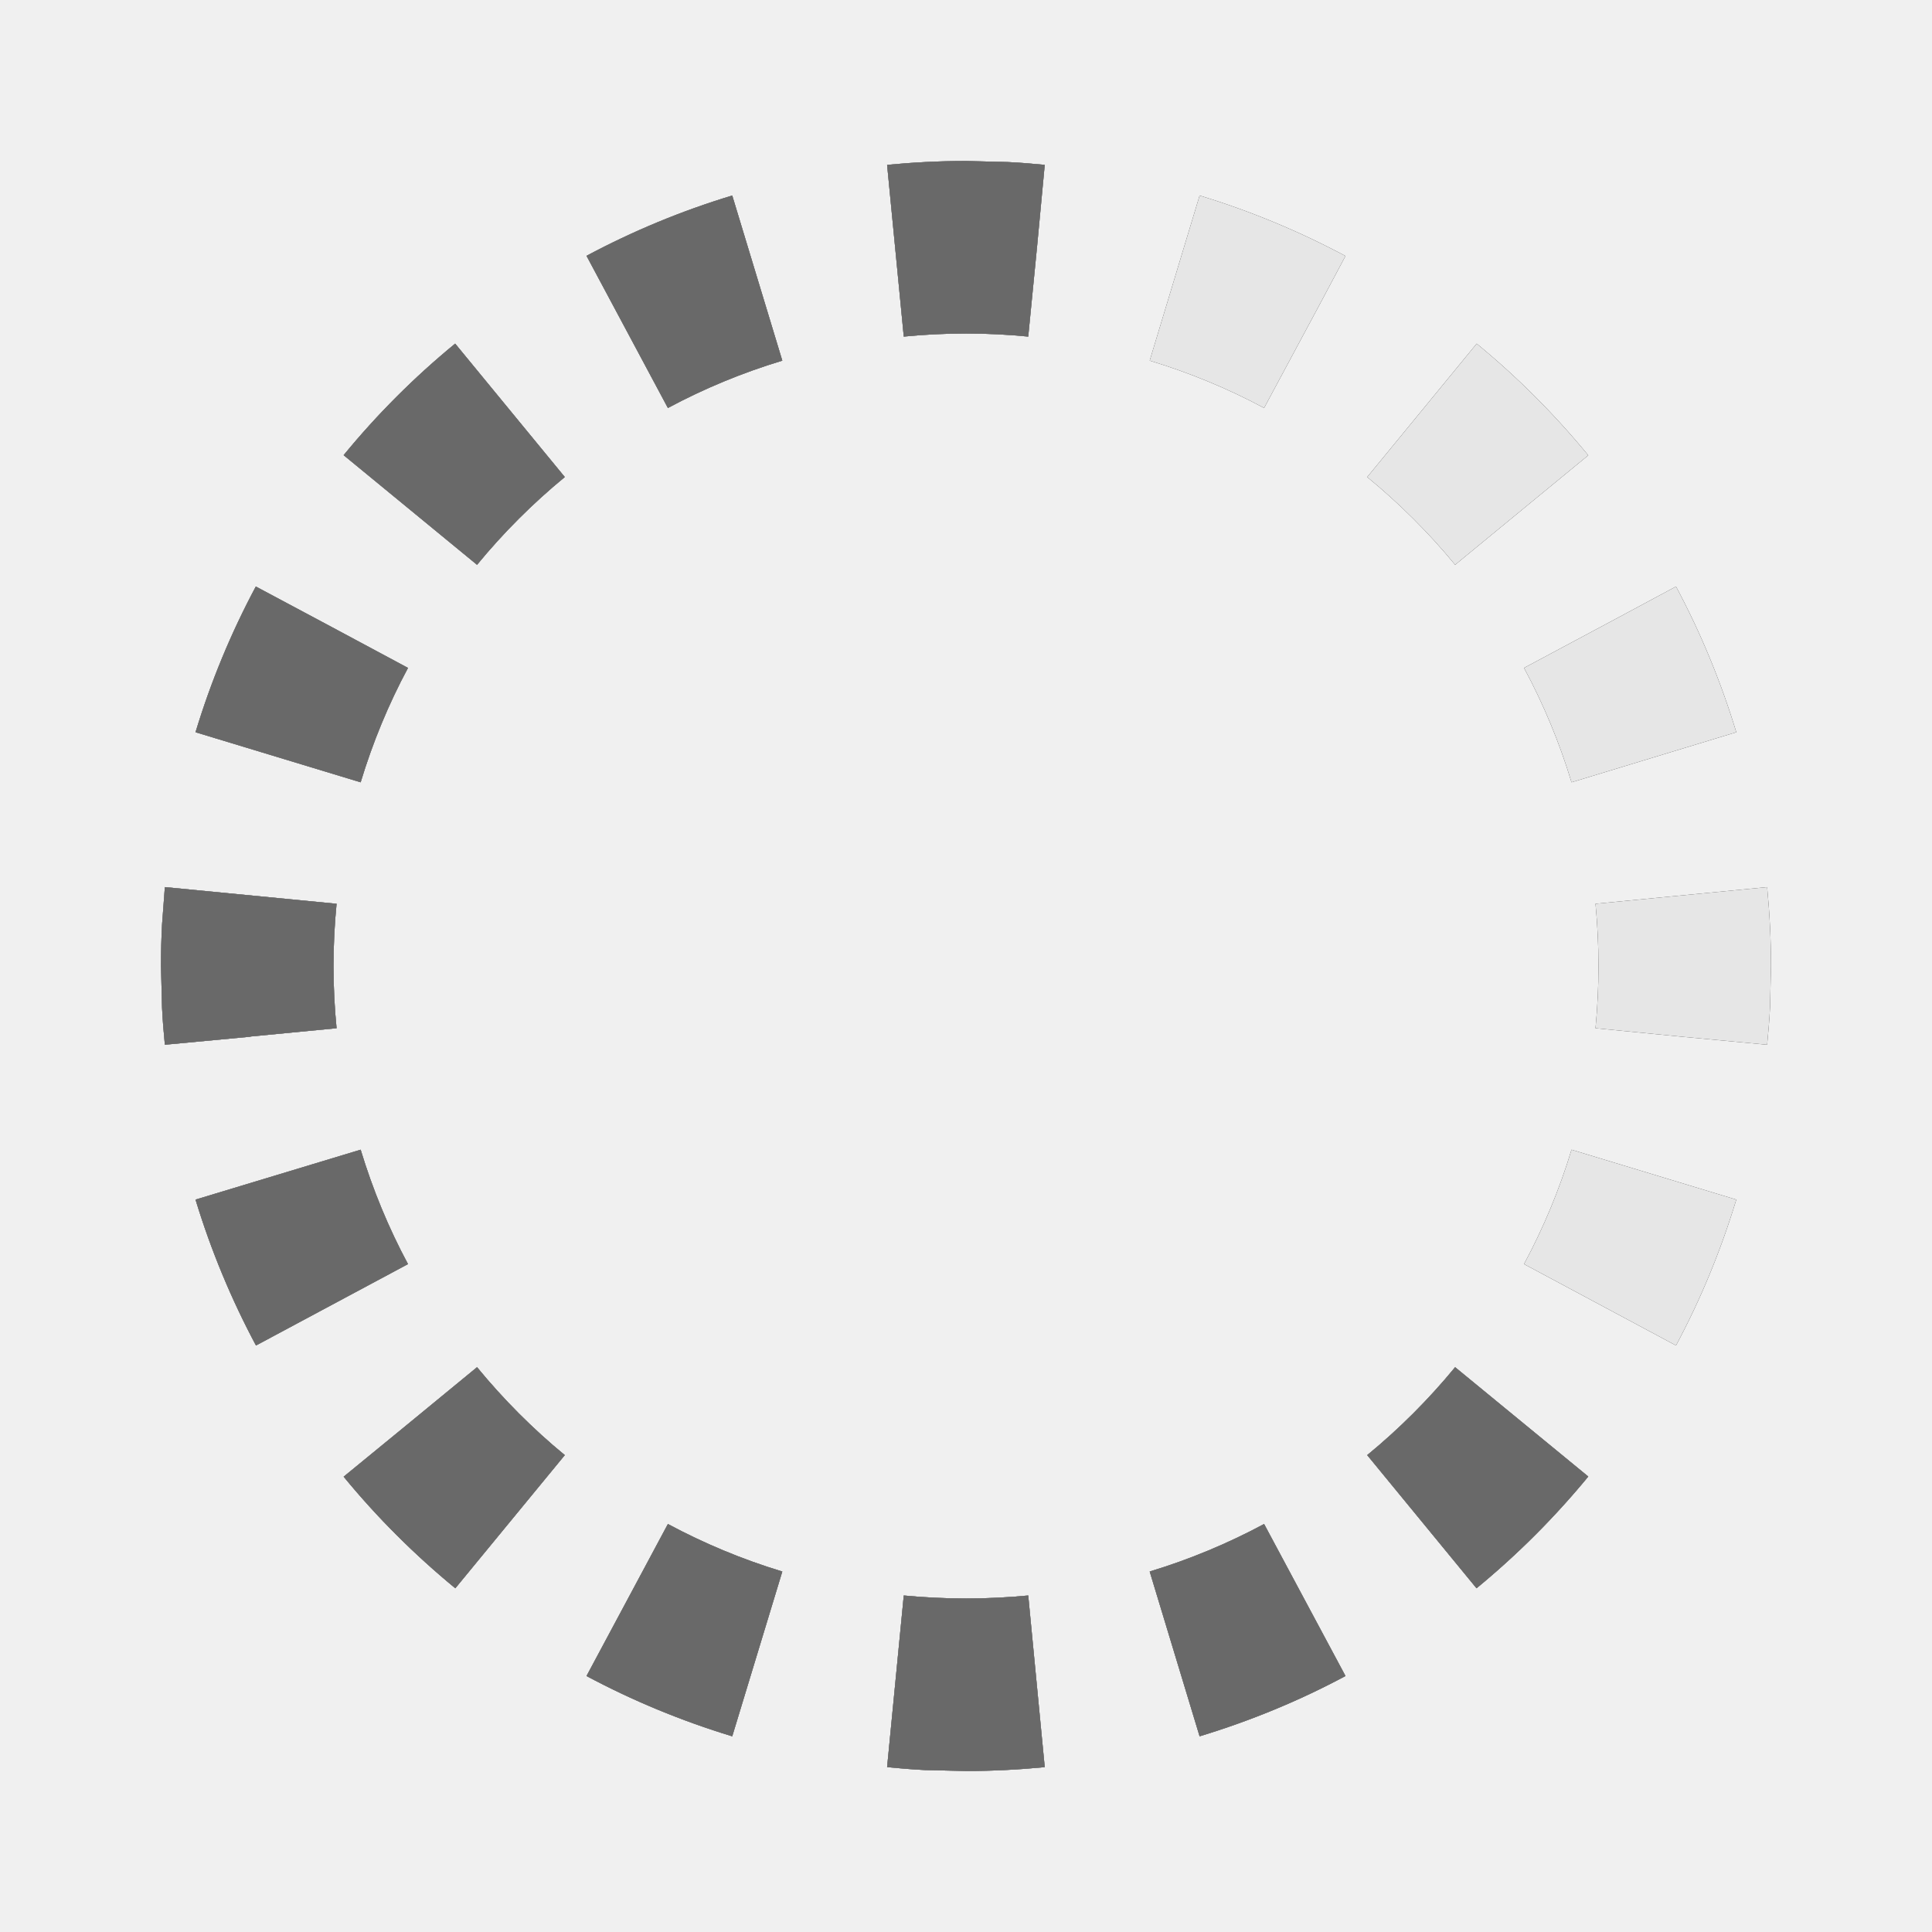
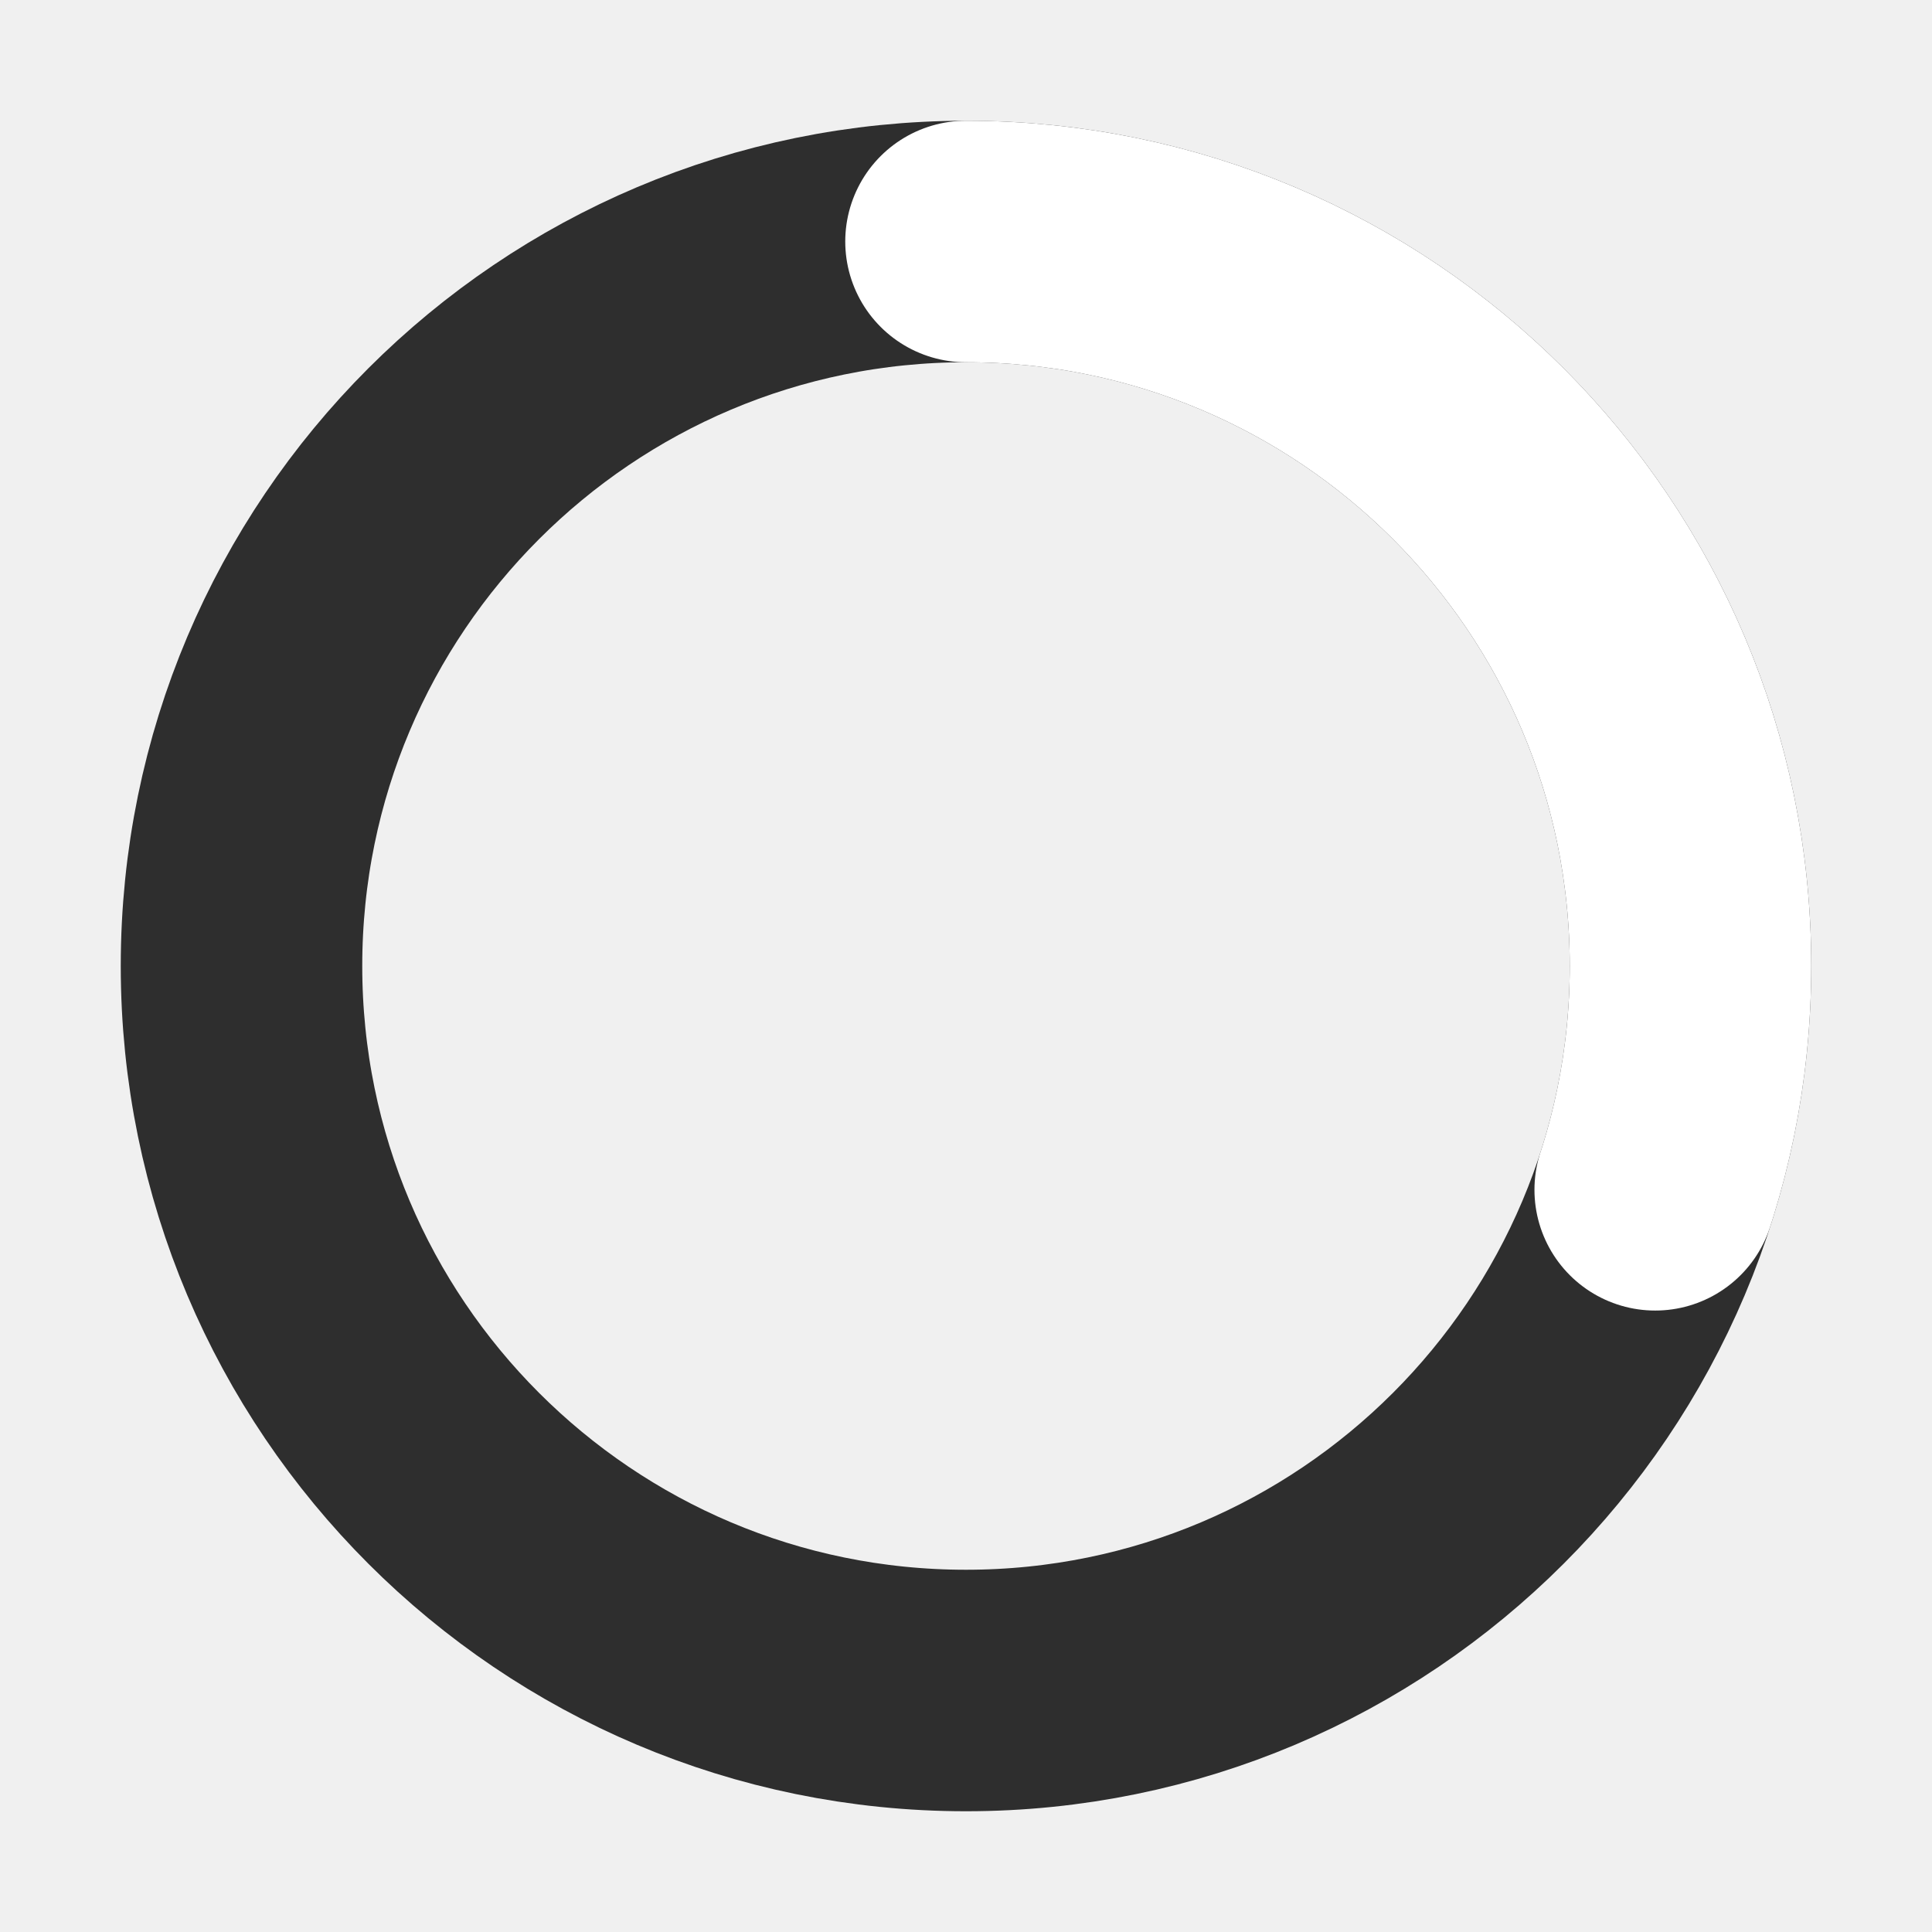
<svg xmlns="http://www.w3.org/2000/svg" width="24" height="24" viewBox="0 0 24 24" fill="none">
-   <path d="M12.978 21.952C12.657 21.983 12.331 22 12.001 22L11.486 21.988C11.33 21.98 11.174 21.967 11.02 21.952L11.227 19.82C11.48 19.844 11.74 19.857 12.001 19.857C12.262 19.857 12.52 19.844 12.773 19.82L12.978 21.952Z" fill="#050505" />
-   <path d="M12.978 21.952C12.657 21.983 12.331 22 12.001 22L11.486 21.988C11.33 21.98 11.174 21.967 11.02 21.952L11.227 19.82C11.48 19.844 11.74 19.857 12.001 19.857C12.262 19.857 12.52 19.844 12.773 19.82L12.978 21.952Z" fill="white" fill-opacity="0.9" />
-   <path d="M8.297 18.932C8.746 19.173 9.222 19.372 9.718 19.522L9.096 21.569C8.465 21.377 7.858 21.126 7.286 20.82L8.297 18.932Z" fill="#050505" />
-   <path d="M8.297 18.932C8.746 19.173 9.222 19.372 9.718 19.522L9.096 21.569C8.465 21.377 7.858 21.126 7.286 20.82L8.297 18.932Z" fill="white" fill-opacity="0.9" />
-   <path d="M16.714 20.82C16.141 21.127 15.534 21.377 14.902 21.569L14.282 19.522C14.778 19.372 15.254 19.173 15.703 18.932L16.714 20.82Z" fill="#050505" />
-   <path d="M16.714 20.82C16.141 21.127 15.534 21.377 14.902 21.569L14.282 19.522C14.778 19.372 15.254 19.173 15.703 18.932L16.714 20.82Z" fill="white" fill-opacity="0.9" />
-   <path d="M5.926 16.984C6.253 17.382 6.618 17.749 7.016 18.076L5.656 19.73C5.15 19.314 4.684 18.85 4.269 18.344L5.022 17.727L5.926 16.984Z" fill="#050505" />
-   <path d="M5.926 16.984C6.253 17.382 6.618 17.749 7.016 18.076L5.656 19.73C5.15 19.314 4.684 18.85 4.269 18.344L5.022 17.727L5.926 16.984Z" fill="white" fill-opacity="0.9" />
-   <path d="M19.73 18.342C19.313 18.849 18.849 19.313 18.342 19.73L16.984 18.076C17.382 17.749 17.749 17.382 18.076 16.984L19.73 18.342Z" fill="#050505" />
-   <path d="M19.73 18.342C19.313 18.849 18.849 19.313 18.342 19.73L16.984 18.076C17.382 17.749 17.749 17.382 18.076 16.984L19.73 18.342Z" fill="white" fill-opacity="0.9" />
-   <path d="M4.48 14.282C4.63 14.777 4.827 15.254 5.068 15.703L3.18 16.714C2.874 16.141 2.621 15.534 2.429 14.902L4.48 14.282Z" fill="#050505" />
-   <path d="M4.48 14.282C4.63 14.777 4.827 15.254 5.068 15.703L3.18 16.714C2.874 16.141 2.621 15.534 2.429 14.902L4.48 14.282Z" fill="white" fill-opacity="0.9" />
-   <path d="M21.569 14.902C21.377 15.534 21.127 16.141 20.82 16.714L18.932 15.703C19.173 15.254 19.372 14.778 19.522 14.282L21.569 14.902Z" fill="#050505" />
-   <path d="M21.569 14.902C21.377 15.534 21.127 16.141 20.82 16.714L18.932 15.703C19.173 15.254 19.372 14.778 19.522 14.282L21.569 14.902Z" fill="white" fill-opacity="0.9" />
-   <path d="M4.181 11.227C4.156 11.48 4.143 11.74 4.143 12.001C4.143 12.262 4.156 12.52 4.181 12.773L3.111 12.876L3.113 12.878L2.048 12.978C2.033 12.825 2.02 12.671 2.013 12.516L2 12.001C2 11.829 2.004 11.656 2.013 11.486L2.048 11.02L4.181 11.227Z" fill="#050505" />
-   <path d="M4.181 11.227C4.156 11.48 4.143 11.74 4.143 12.001C4.143 12.262 4.156 12.52 4.181 12.773L3.111 12.876L3.113 12.878L2.048 12.978C2.033 12.825 2.02 12.671 2.013 12.516L2 12.001C2 11.829 2.004 11.656 2.013 11.486L2.048 11.02L4.181 11.227Z" fill="white" fill-opacity="0.9" />
-   <path d="M21.952 11.02C21.983 11.342 22 11.67 22 12.001L21.988 12.516C21.98 12.671 21.967 12.825 21.952 12.978L20.887 12.878L19.82 12.773C19.844 12.52 19.857 12.262 19.857 12.001C19.857 11.74 19.844 11.48 19.82 11.227L21.952 11.02Z" fill="#050505" />
-   <path d="M21.952 11.02C21.983 11.342 22 11.67 22 12.001L21.988 12.516C21.98 12.671 21.967 12.825 21.952 12.978L20.887 12.878L19.82 12.773C19.844 12.52 19.857 12.262 19.857 12.001C19.857 11.74 19.844 11.48 19.82 11.227L21.952 11.02Z" fill="white" fill-opacity="0.9" />
-   <path d="M4.124 7.791L5.068 8.297C4.827 8.746 4.63 9.222 4.48 9.718L2.429 9.096C2.62 8.465 2.872 7.858 3.178 7.286L4.124 7.791Z" fill="#050505" />
-   <path d="M4.124 7.791L5.068 8.297C4.827 8.746 4.63 9.222 4.48 9.718L2.429 9.096C2.62 8.465 2.872 7.858 3.178 7.286L4.124 7.791Z" fill="white" fill-opacity="0.9" />
-   <path d="M20.82 7.286C21.126 7.858 21.377 8.465 21.569 9.096L19.522 9.718C19.372 9.222 19.173 8.746 18.932 8.297L20.114 7.665L20.82 7.286Z" fill="#050505" />
-   <path d="M20.82 7.286C21.126 7.858 21.377 8.465 21.569 9.096L19.522 9.718C19.372 9.222 19.173 8.746 18.932 8.297L20.114 7.665L20.82 7.286Z" fill="white" fill-opacity="0.9" />
-   <path d="M5.656 4.271L7.016 5.926C6.618 6.253 6.253 6.618 5.926 7.016L4.271 5.656L4.269 5.654C4.684 5.148 5.148 4.684 5.654 4.269L5.656 4.271Z" fill="#050505" />
-   <path d="M5.656 4.271L7.016 5.926C6.618 6.253 6.253 6.618 5.926 7.016L4.271 5.656L4.269 5.654C4.684 5.148 5.148 4.684 5.654 4.269L5.656 4.271Z" fill="white" fill-opacity="0.9" />
-   <path d="M18.344 4.269C18.85 4.684 19.314 5.15 19.73 5.656L18.076 7.016C17.749 6.618 17.382 6.253 16.984 5.926L18.344 4.269Z" fill="#050505" />
-   <path d="M18.344 4.269C18.85 4.684 19.314 5.15 19.73 5.656L18.076 7.016C17.749 6.618 17.382 6.253 16.984 5.926L18.344 4.269Z" fill="white" fill-opacity="0.9" />
-   <path d="M9.718 4.48C9.222 4.63 8.746 4.827 8.297 5.068L7.286 3.178C7.858 2.872 8.465 2.62 9.096 2.429L9.718 4.48Z" fill="#050505" />
-   <path d="M9.718 4.48C9.222 4.63 8.746 4.827 8.297 5.068L7.286 3.178C7.858 2.872 8.465 2.62 9.096 2.429L9.718 4.48Z" fill="white" fill-opacity="0.9" />
-   <path d="M14.902 2.429C15.534 2.621 16.141 2.874 16.714 3.18L16.385 3.798L15.703 5.068C15.254 4.827 14.777 4.63 14.282 4.48L14.902 2.429Z" fill="#050505" />
-   <path d="M14.902 2.429C15.534 2.621 16.141 2.874 16.714 3.18L16.385 3.798L15.703 5.068C15.254 4.827 14.777 4.63 14.282 4.48L14.902 2.429Z" fill="white" fill-opacity="0.9" />
-   <path d="M12.516 2.013C12.671 2.02 12.825 2.033 12.978 2.048L12.882 3.071L12.773 4.181C12.52 4.156 12.262 4.143 12.001 4.143C11.74 4.143 11.48 4.156 11.227 4.181L11.02 2.048C11.342 2.017 11.67 2 12.001 2L12.516 2.013Z" fill="#050505" />
-   <path d="M12.516 2.013C12.671 2.02 12.825 2.033 12.978 2.048L12.882 3.071L12.773 4.181C12.52 4.156 12.262 4.143 12.001 4.143C11.74 4.143 11.48 4.156 11.227 4.181L11.02 2.048C11.342 2.017 11.67 2 12.001 2L12.516 2.013Z" fill="white" fill-opacity="0.9" />
-   <path d="M12.978 21.952C12.657 21.983 12.331 22 12.001 22L11.486 21.988C11.33 21.98 11.174 21.967 11.02 21.952L11.227 19.82C11.48 19.844 11.74 19.857 12.001 19.857C12.262 19.857 12.52 19.844 12.773 19.82L12.978 21.952Z" fill="#050505" />
-   <path d="M12.978 21.952C12.657 21.983 12.331 22 12.001 22L11.486 21.988C11.33 21.98 11.174 21.967 11.02 21.952L11.227 19.82C11.48 19.844 11.74 19.857 12.001 19.857C12.262 19.857 12.52 19.844 12.773 19.82L12.978 21.952Z" fill="white" fill-opacity="0.4" />
-   <path d="M8.297 18.932C8.746 19.173 9.222 19.372 9.718 19.522L9.096 21.569C8.465 21.377 7.858 21.126 7.286 20.82L8.297 18.932Z" fill="#050505" />
-   <path d="M8.297 18.932C8.746 19.173 9.222 19.372 9.718 19.522L9.096 21.569C8.465 21.377 7.858 21.126 7.286 20.82L8.297 18.932Z" fill="white" fill-opacity="0.4" />
-   <path d="M16.714 20.82C16.141 21.127 15.534 21.377 14.902 21.569L14.282 19.522C14.778 19.372 15.254 19.173 15.703 18.932L16.714 20.82Z" fill="#050505" />
-   <path d="M16.714 20.82C16.141 21.127 15.534 21.377 14.902 21.569L14.282 19.522C14.778 19.372 15.254 19.173 15.703 18.932L16.714 20.82Z" fill="white" fill-opacity="0.4" />
-   <path d="M5.926 16.984C6.253 17.382 6.618 17.749 7.016 18.076L5.656 19.73C5.15 19.314 4.684 18.85 4.269 18.344L5.022 17.727L5.926 16.984Z" fill="#050505" />
-   <path d="M5.926 16.984C6.253 17.382 6.618 17.749 7.016 18.076L5.656 19.73C5.15 19.314 4.684 18.85 4.269 18.344L5.022 17.727L5.926 16.984Z" fill="white" fill-opacity="0.4" />
-   <path d="M19.73 18.342C19.313 18.849 18.849 19.313 18.342 19.73L16.984 18.076C17.382 17.749 17.749 17.382 18.076 16.984L19.73 18.342Z" fill="#050505" />
-   <path d="M19.73 18.342C19.313 18.849 18.849 19.313 18.342 19.73L16.984 18.076C17.382 17.749 17.749 17.382 18.076 16.984L19.73 18.342Z" fill="white" fill-opacity="0.4" />
-   <path d="M4.48 14.282C4.63 14.777 4.827 15.254 5.068 15.703L3.18 16.714C2.874 16.141 2.621 15.534 2.429 14.902L4.48 14.282Z" fill="#050505" />
-   <path d="M4.48 14.282C4.63 14.777 4.827 15.254 5.068 15.703L3.18 16.714C2.874 16.141 2.621 15.534 2.429 14.902L4.48 14.282Z" fill="white" fill-opacity="0.4" />
-   <path d="M4.181 11.227C4.156 11.48 4.143 11.74 4.143 12.001C4.143 12.262 4.156 12.52 4.181 12.773L3.111 12.876L3.113 12.878L2.048 12.978C2.033 12.825 2.02 12.671 2.013 12.516L2 12.001C2 11.829 2.004 11.656 2.013 11.486L2.048 11.02L4.181 11.227Z" fill="#050505" />
-   <path d="M4.181 11.227C4.156 11.48 4.143 11.74 4.143 12.001C4.143 12.262 4.156 12.52 4.181 12.773L3.111 12.876L3.113 12.878L2.048 12.978C2.033 12.825 2.02 12.671 2.013 12.516L2 12.001C2 11.829 2.004 11.656 2.013 11.486L2.048 11.02L4.181 11.227Z" fill="white" fill-opacity="0.4" />
-   <path d="M4.124 7.791L5.068 8.297C4.827 8.746 4.63 9.222 4.48 9.718L2.429 9.096C2.62 8.465 2.872 7.858 3.178 7.286L4.124 7.791Z" fill="#050505" />
-   <path d="M4.124 7.791L5.068 8.297C4.827 8.746 4.63 9.222 4.48 9.718L2.429 9.096C2.62 8.465 2.872 7.858 3.178 7.286L4.124 7.791Z" fill="white" fill-opacity="0.4" />
-   <path d="M5.656 4.271L7.016 5.926C6.618 6.253 6.253 6.618 5.926 7.016L4.271 5.656L4.269 5.654C4.684 5.148 5.148 4.684 5.654 4.269L5.656 4.271Z" fill="#050505" />
-   <path d="M5.656 4.271L7.016 5.926C6.618 6.253 6.253 6.618 5.926 7.016L4.271 5.656L4.269 5.654C4.684 5.148 5.148 4.684 5.654 4.269L5.656 4.271Z" fill="white" fill-opacity="0.4" />
-   <path d="M9.718 4.48C9.222 4.63 8.746 4.827 8.297 5.068L7.286 3.178C7.858 2.872 8.465 2.62 9.096 2.429L9.718 4.48Z" fill="#050505" />
-   <path d="M9.718 4.48C9.222 4.63 8.746 4.827 8.297 5.068L7.286 3.178C7.858 2.872 8.465 2.62 9.096 2.429L9.718 4.48Z" fill="white" fill-opacity="0.4" />
-   <path d="M12.516 2.013C12.671 2.02 12.825 2.033 12.978 2.048L12.882 3.071L12.773 4.181C12.52 4.156 12.262 4.143 12.001 4.143C11.74 4.143 11.48 4.156 11.227 4.181L11.02 2.048C11.342 2.017 11.67 2 12.001 2L12.516 2.013Z" fill="#050505" />
-   <path d="M12.516 2.013C12.671 2.02 12.825 2.033 12.978 2.048L12.882 3.071L12.773 4.181C12.52 4.156 12.262 4.143 12.001 4.143C11.74 4.143 11.48 4.156 11.227 4.181L11.02 2.048C11.342 2.017 11.67 2 12.001 2L12.516 2.013Z" fill="white" fill-opacity="0.4" />
+   <circle cx="12.0" cy="12.0" r="9.0" fill="none" stroke="#2e2e2e" stroke-width="3.0" />
+   <circle cx="12.0" cy="12.0" r="9.0" fill="none" stroke="#ffffff" stroke-width="3.0" stroke-linecap="round" stroke-dasharray="16.965 56.549" stroke-dashoffset="0" transform="rotate(-90 12.0 12.0)" />
</svg>
